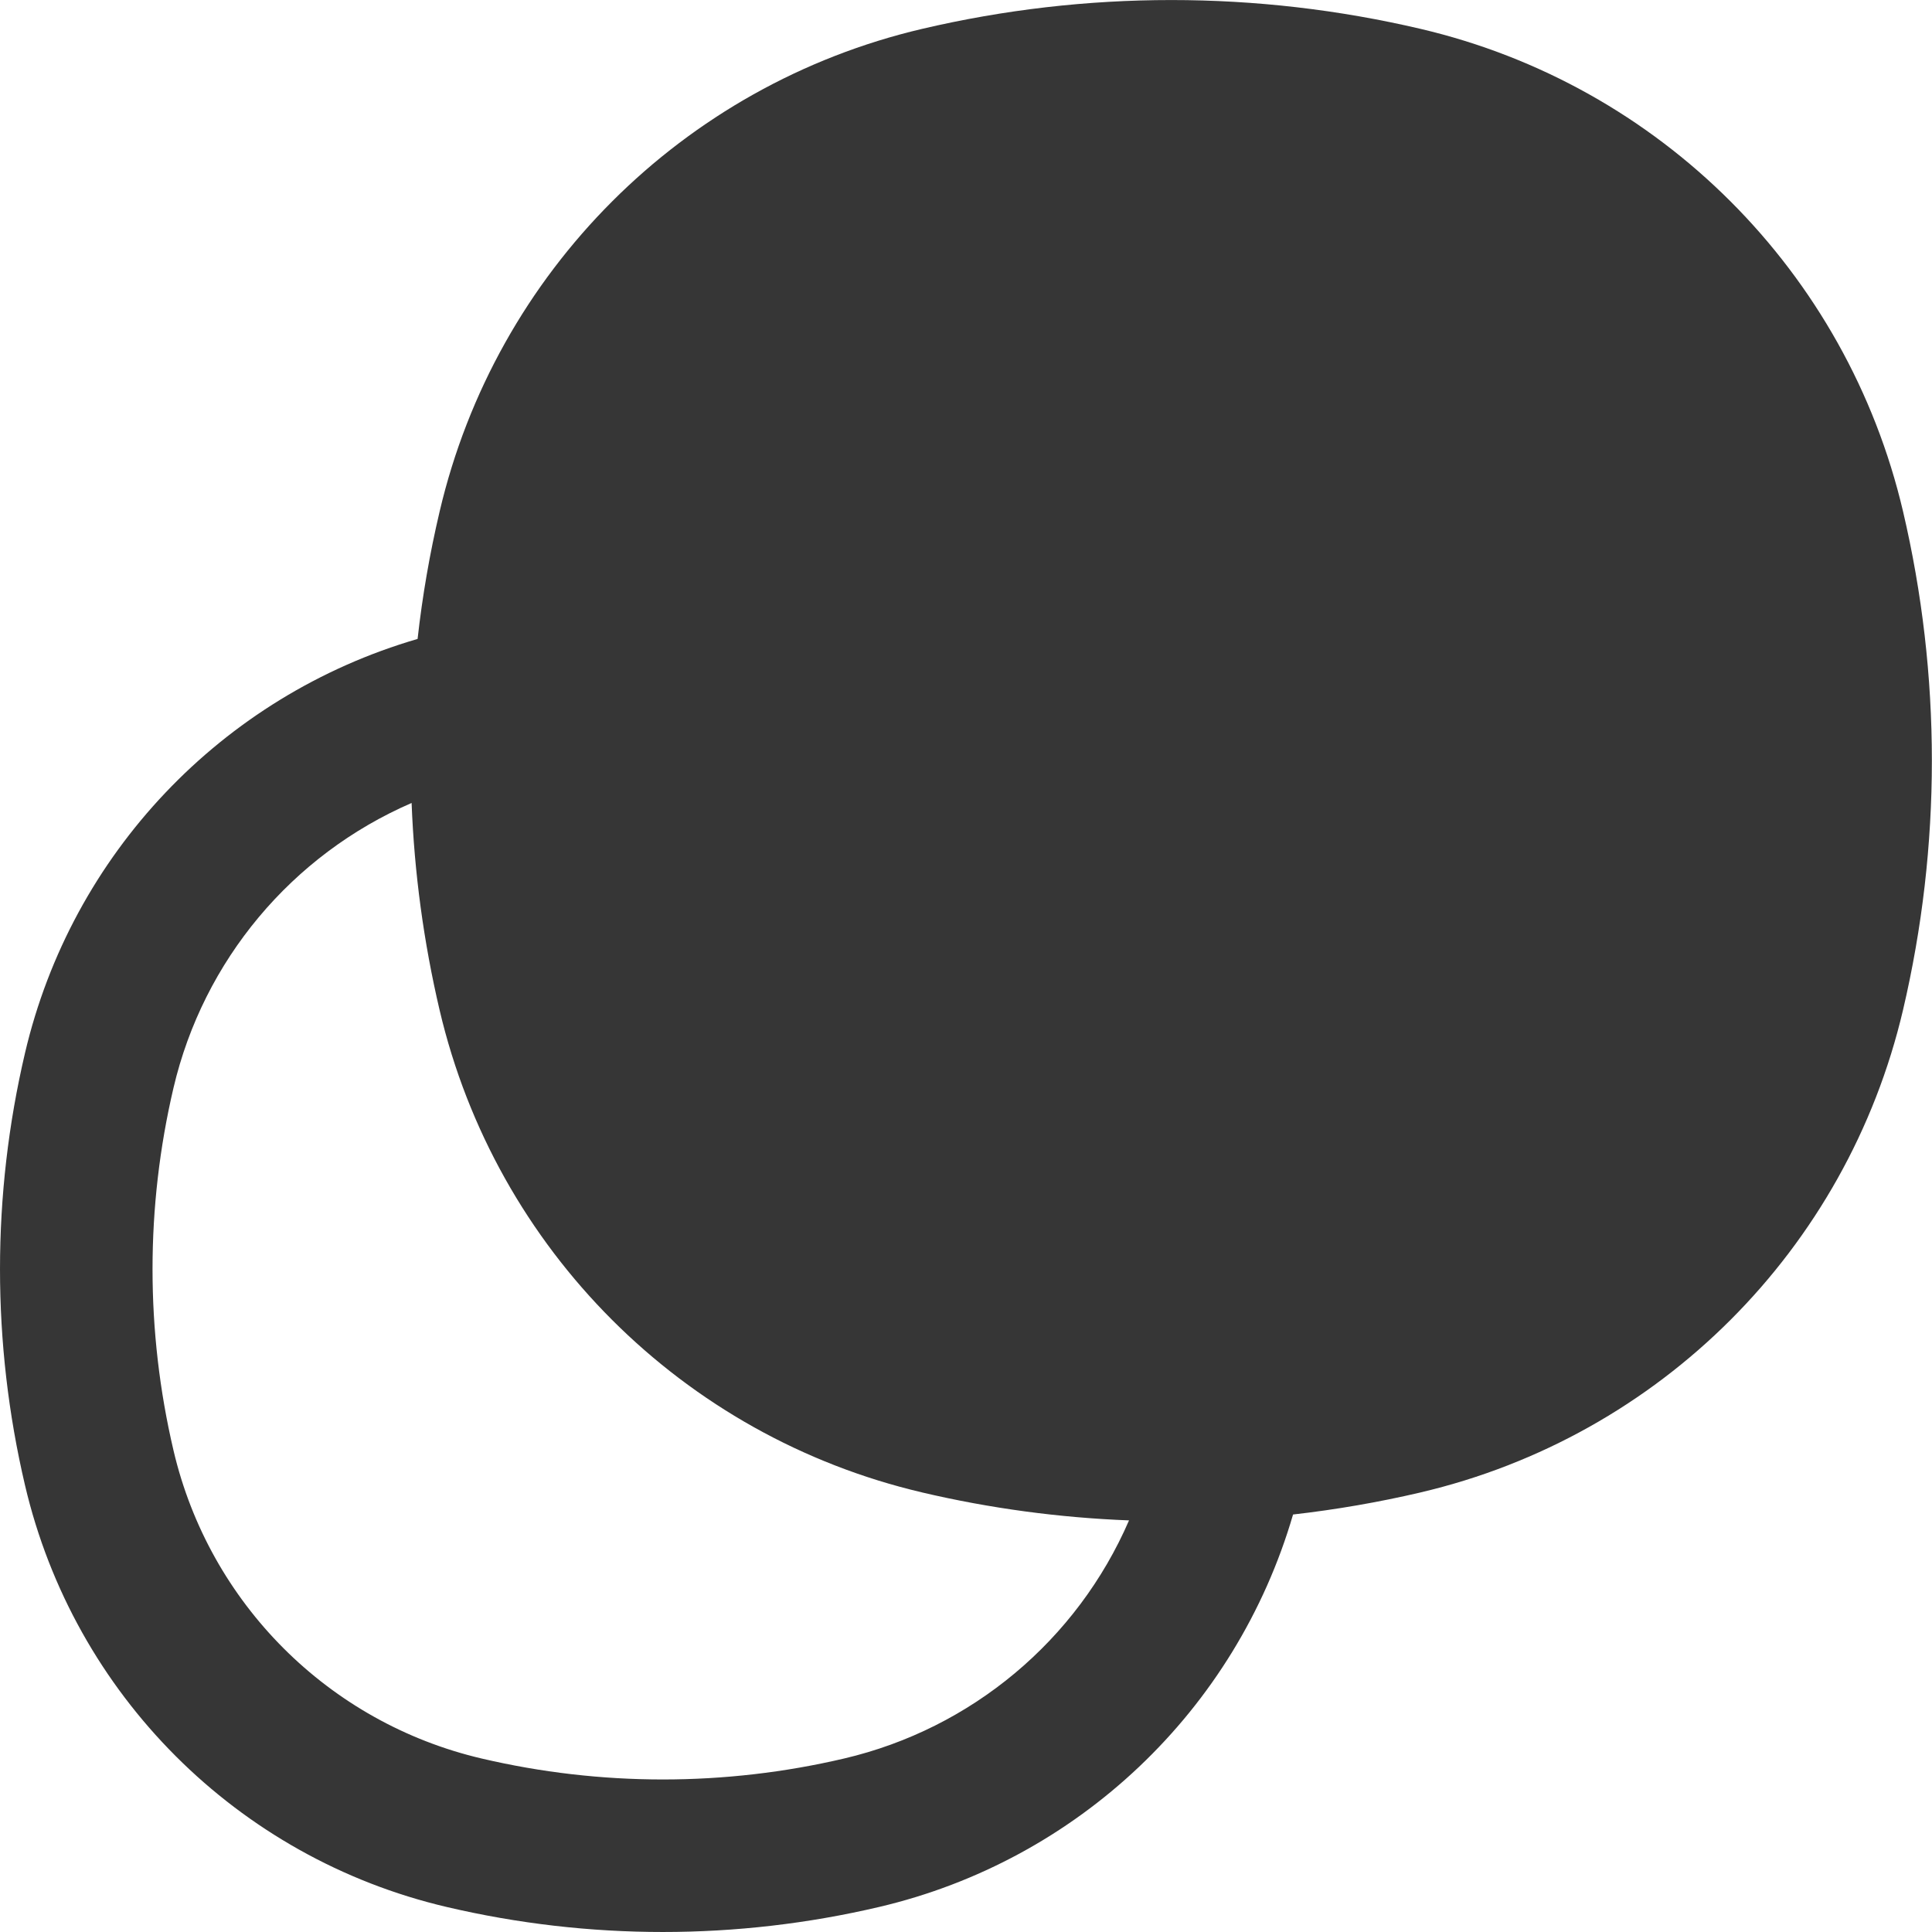
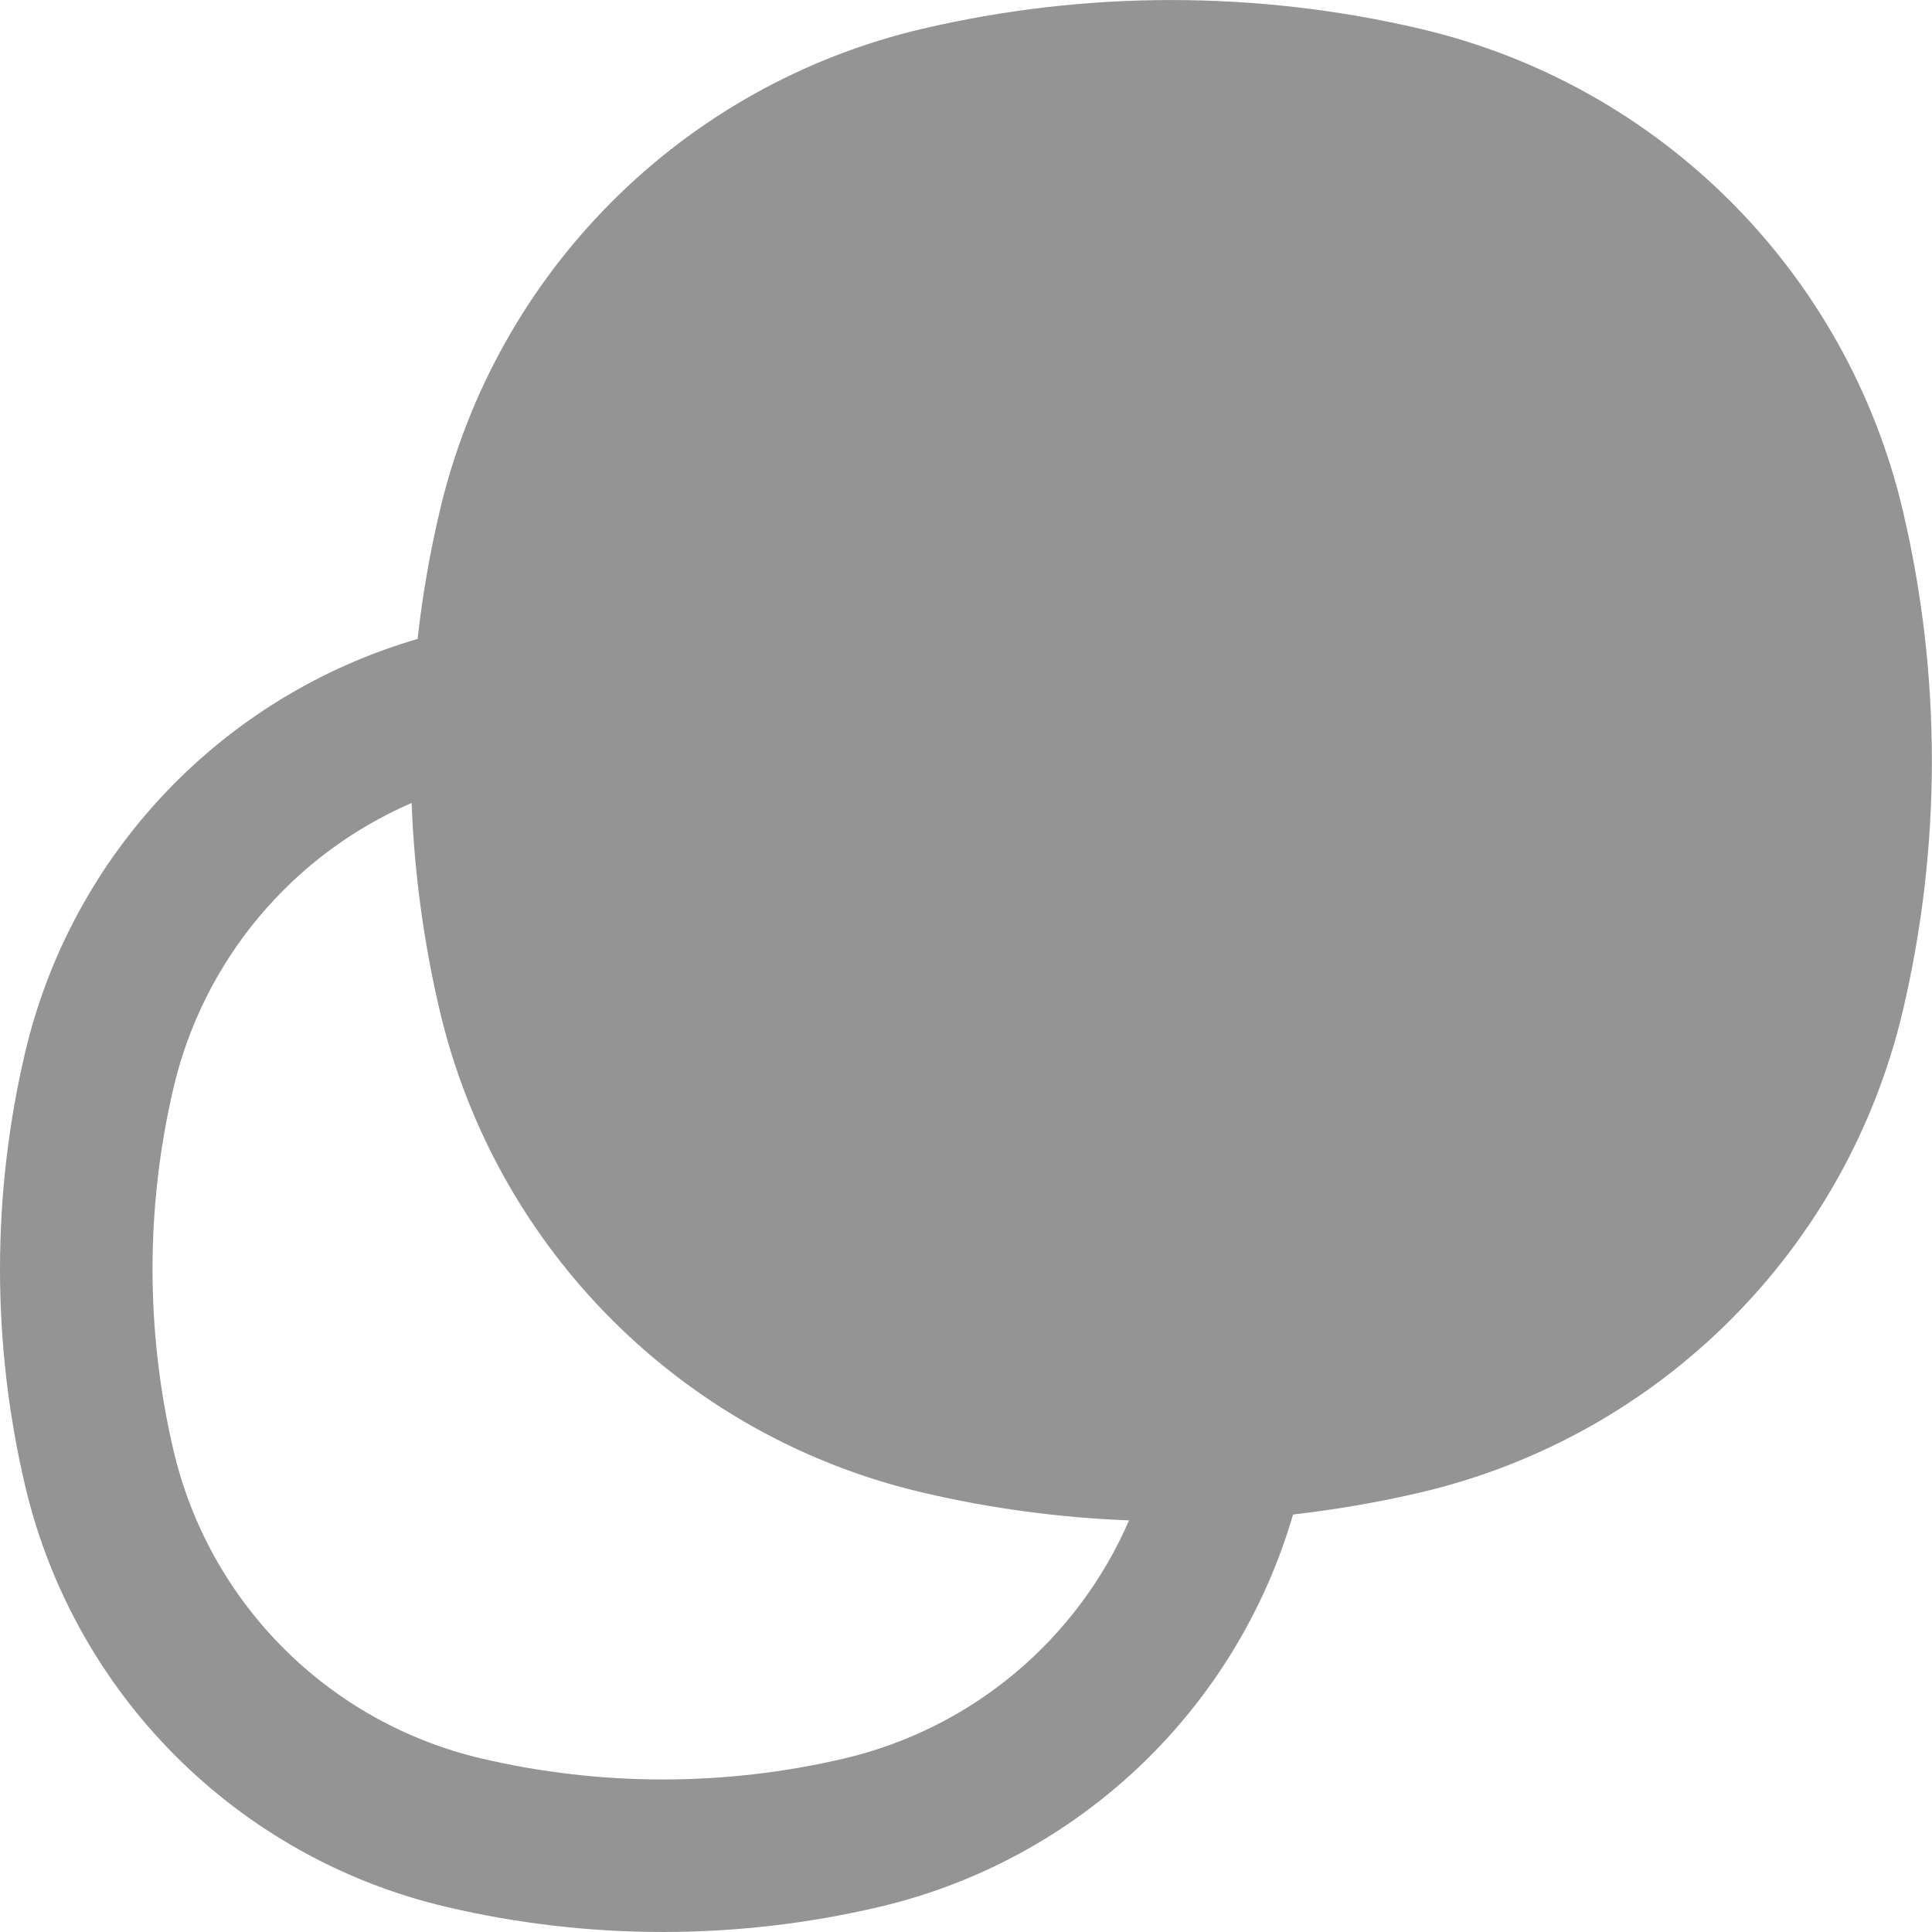
- <svg xmlns="http://www.w3.org/2000/svg" width="21" height="21" fill="none" class="injected-svg" data-src="/icons/new/menu-scenes.svg">
-   <path fill-rule="evenodd" clip-rule="evenodd" d="M15.442 16.222c-.458.107-.921.187-1.387.24a6.15 6.15 0 0 1-4.5 4.266 10.29 10.29 0 0 1-4.7 0 6.15 6.15 0 0 1-4.583-4.583 10.29 10.29 0 0 1 0-4.7 6.15 6.15 0 0 1 4.267-4.5c.052-.466.132-.929.24-1.387A7.037 7.037 0 0 1 10.022.314a11.866 11.866 0 0 1 5.42 0 7.037 7.037 0 0 1 5.243 5.244 11.866 11.866 0 0 1 0 5.42 7.037 7.037 0 0 1-5.244 5.244Zm-5.42 0c.741.174 1.495.275 2.25.304a4.492 4.492 0 0 1-3.096 2.588 8.631 8.631 0 0 1-3.942 0 4.492 4.492 0 0 1-3.348-3.348 8.631 8.631 0 0 1 0-3.942 4.493 4.493 0 0 1 2.588-3.096 11.864 11.864 0 0 0 .304 2.25 7.037 7.037 0 0 0 5.245 5.244Z" fill="#363636" />
+ <svg xmlns="http://www.w3.org/2000/svg" width="16" height="16" viewBox="0 0 21 21" fill="none" class="injected-svg" data-src="/icons/new/menu-scenes.svg">
+   <path fill-rule="evenodd" clip-rule="evenodd" d="M15.442 16.222c-.458.107-.921.187-1.387.24a6.15 6.15 0 0 1-4.5 4.266 10.29 10.29 0 0 1-4.7 0 6.15 6.15 0 0 1-4.583-4.583 10.29 10.29 0 0 1 0-4.7 6.15 6.15 0 0 1 4.267-4.5c.052-.466.132-.929.24-1.387A7.037 7.037 0 0 1 10.022.314a11.866 11.866 0 0 1 5.42 0 7.037 7.037 0 0 1 5.243 5.244 11.866 11.866 0 0 1 0 5.42 7.037 7.037 0 0 1-5.244 5.244Zm-5.42 0c.741.174 1.495.275 2.25.304a4.492 4.492 0 0 1-3.096 2.588 8.631 8.631 0 0 1-3.942 0 4.492 4.492 0 0 1-3.348-3.348 8.631 8.631 0 0 1 0-3.942 4.493 4.493 0 0 1 2.588-3.096 11.864 11.864 0 0 0 .304 2.25 7.037 7.037 0 0 0 5.245 5.244Z" fill="#949494" />
</svg>
